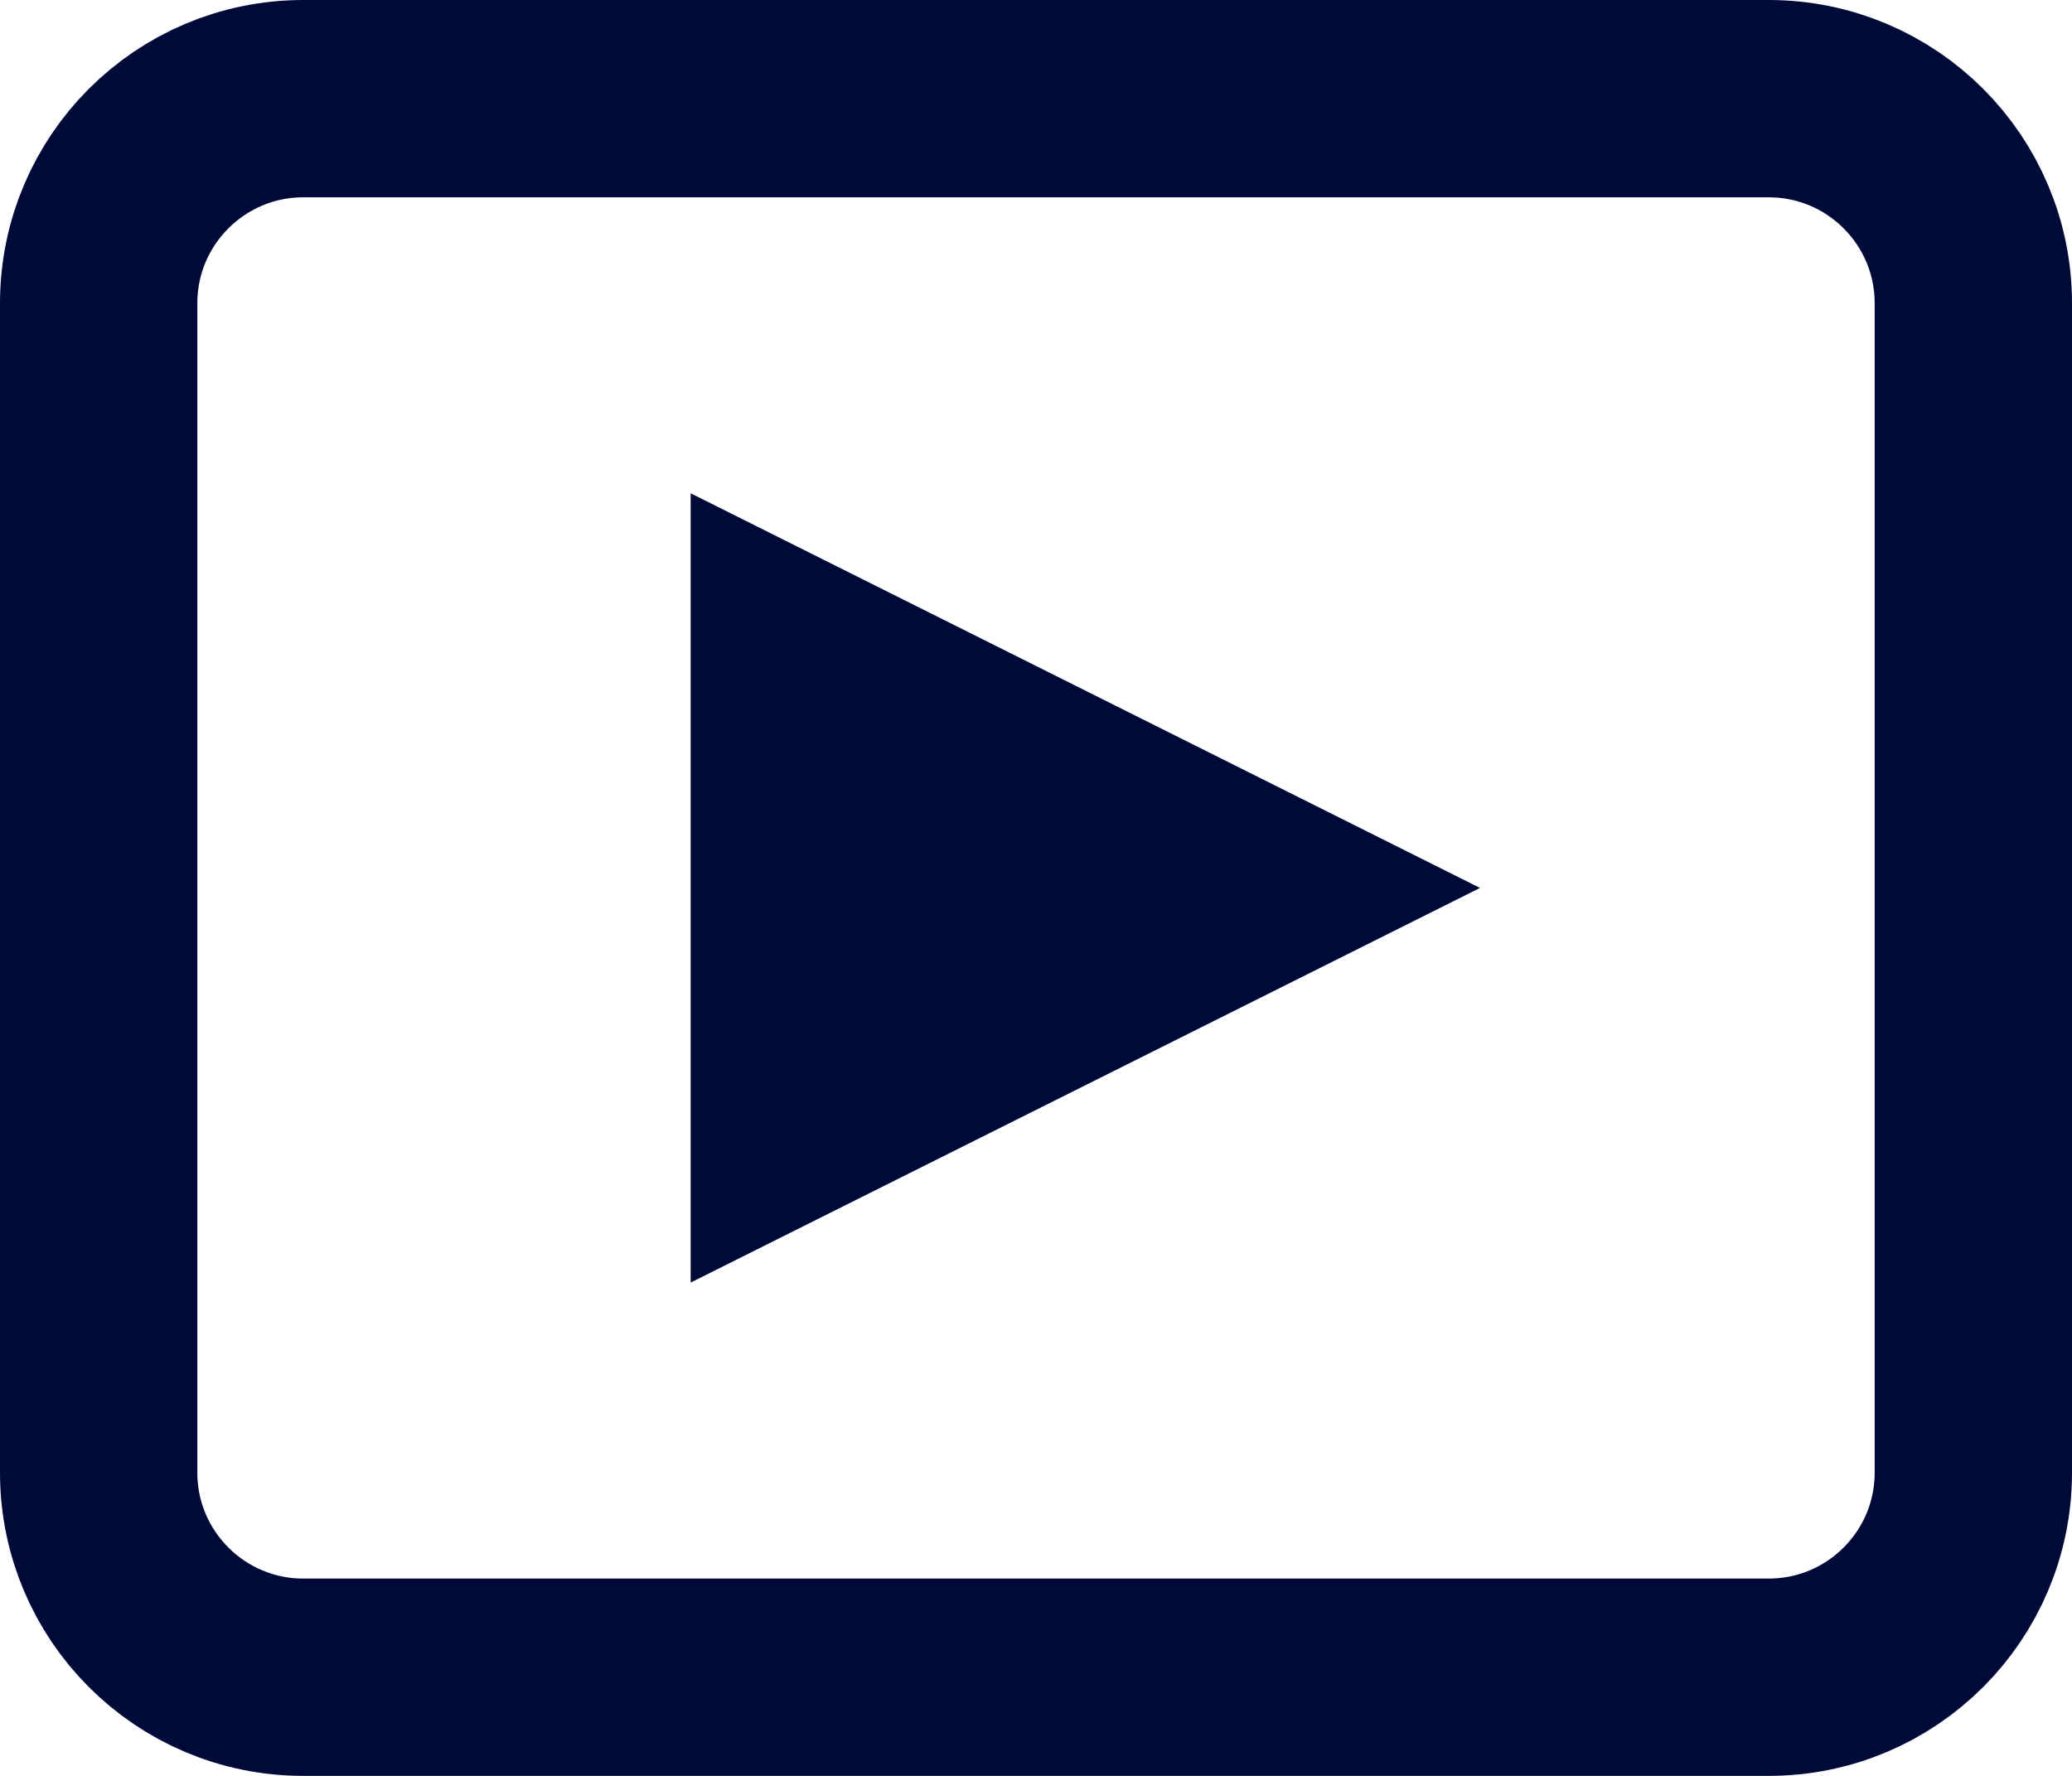
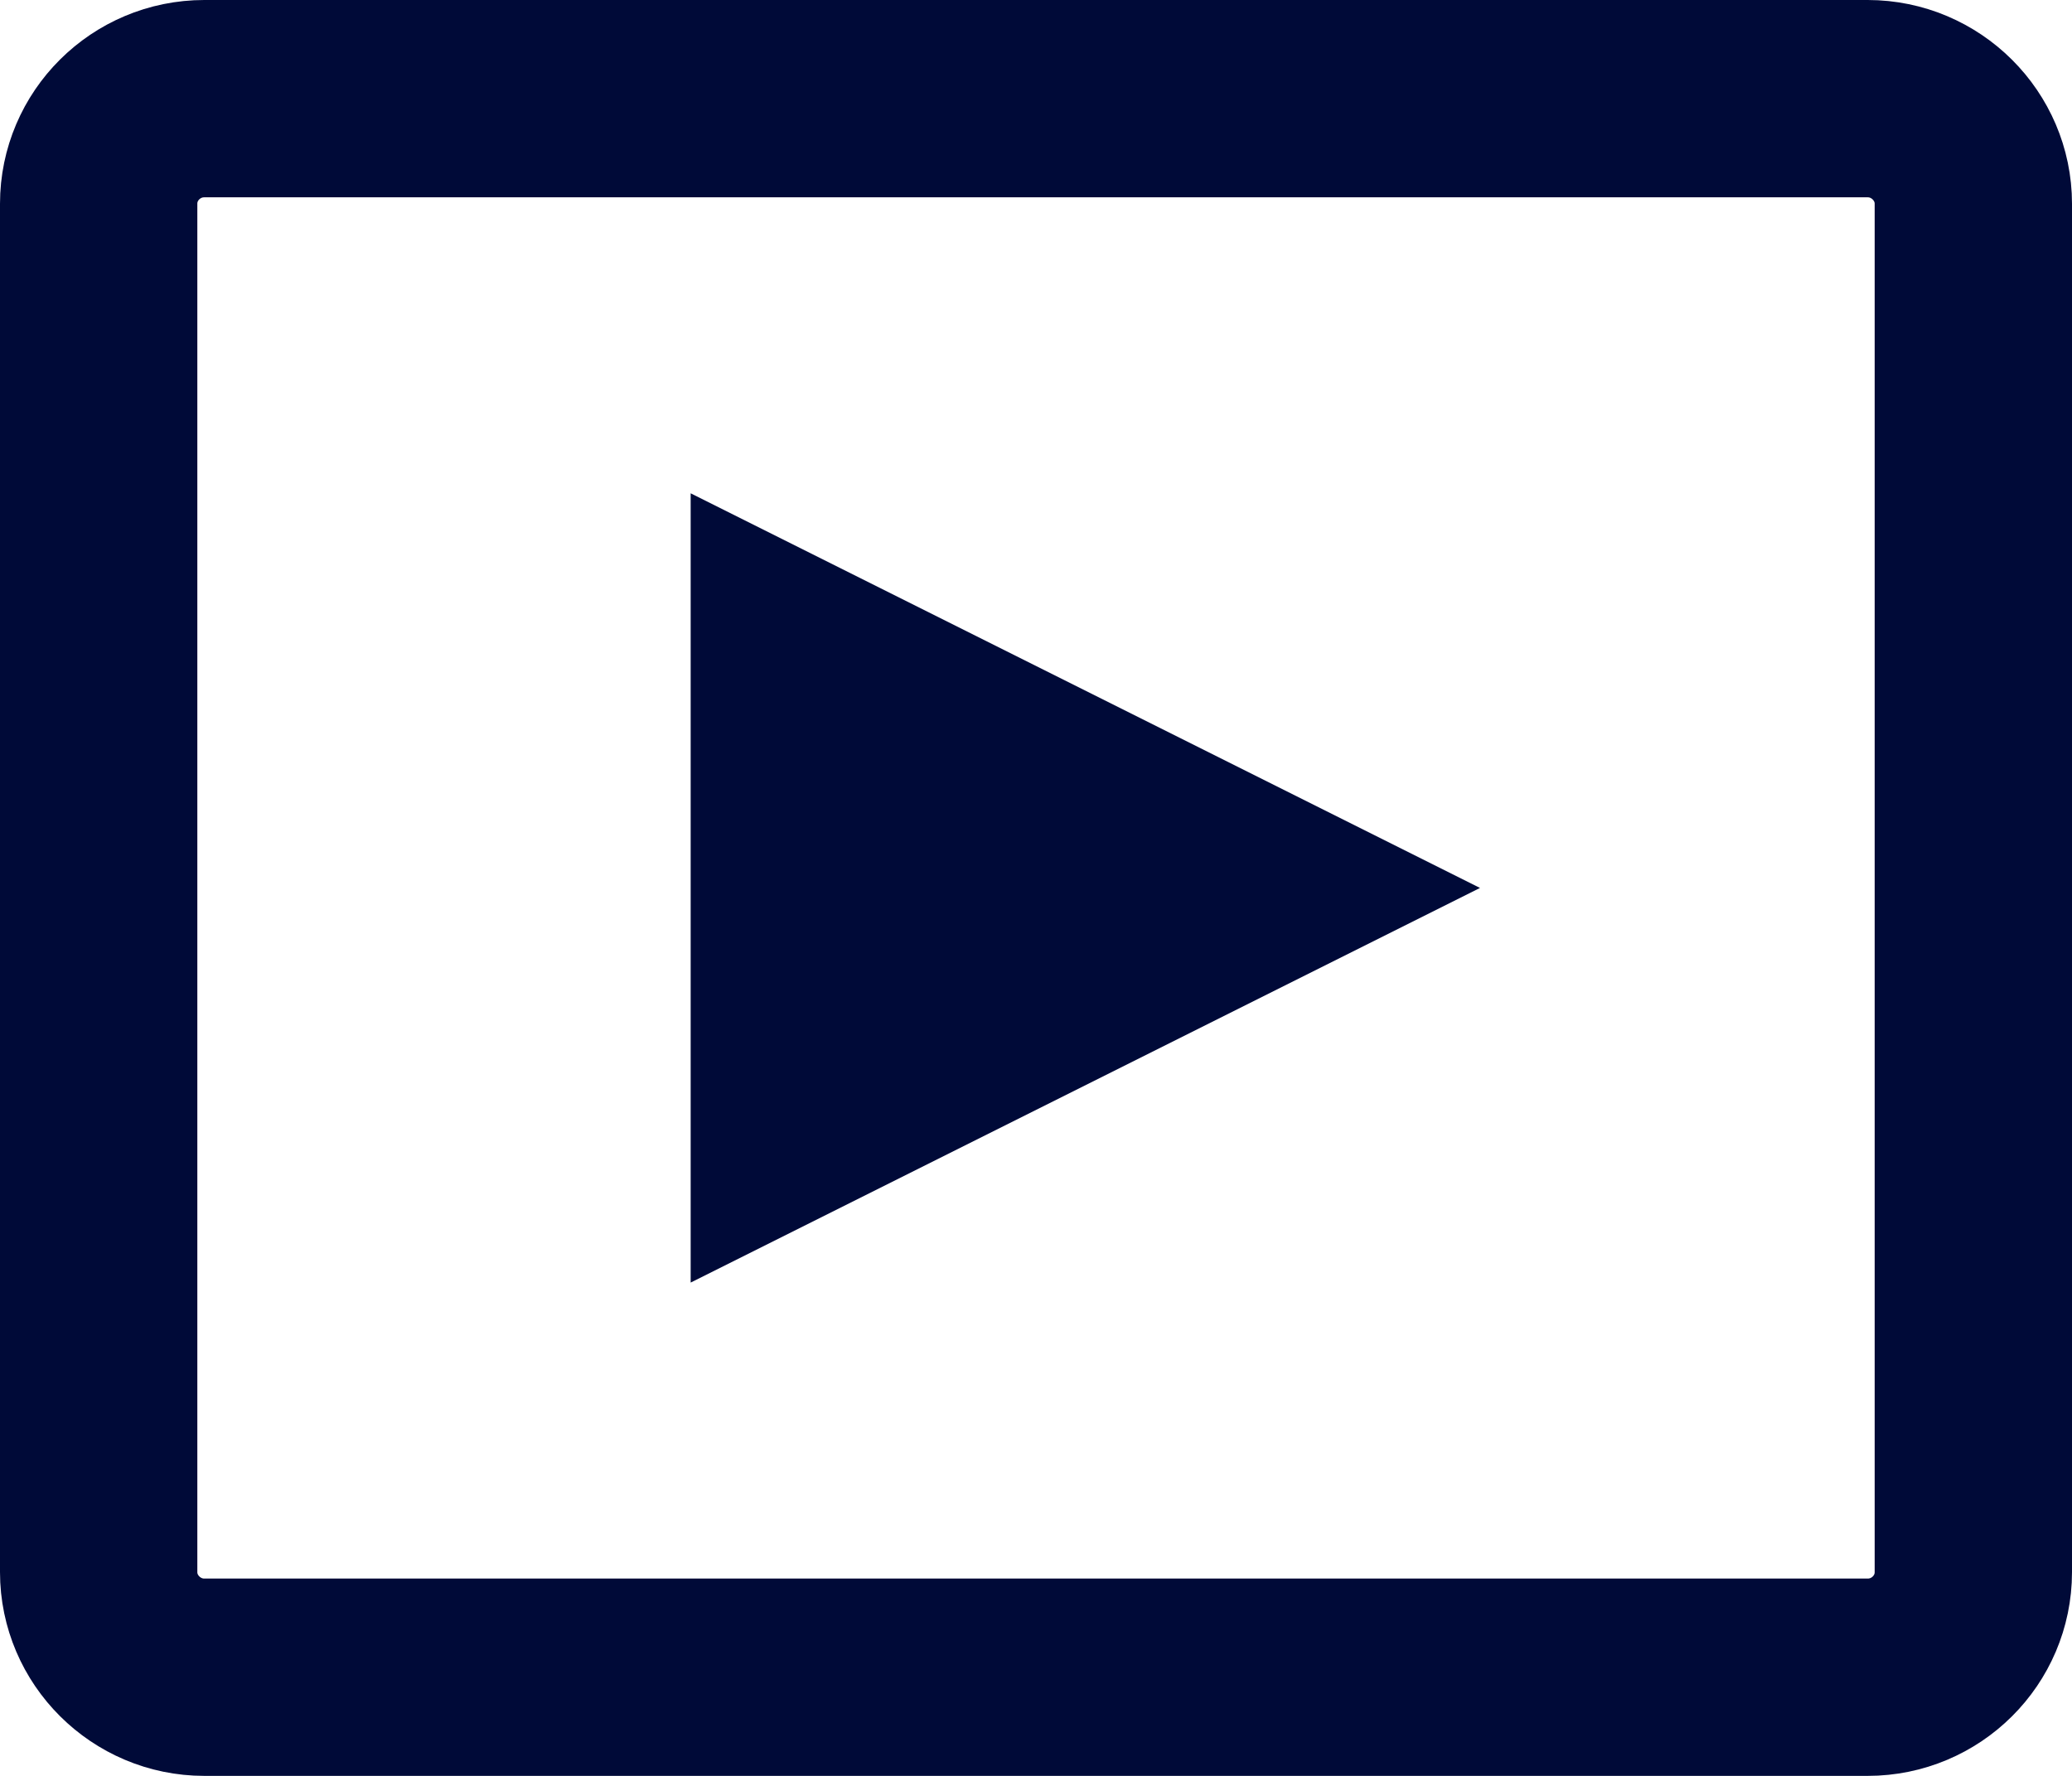
<svg xmlns="http://www.w3.org/2000/svg" width="21px" height="18px" viewBox="0 0 21 18" version="1.1">
-   <defs />
  <g id="Page-1" stroke="none" stroke-width="1" fill="none" fill-rule="evenodd">
    <g id="Conference-Share-Screen" transform="translate(-536, -871)">
      <g id="share-popup" transform="translate(496, 617)">
        <g id="btn-share-video" transform="translate(30, 244)">
          <g id="icon-video-off" transform="translate(10, 10)">
-             <rect id="icon_screen" stroke="#000A38" stroke-width="2" x="1" y="1" width="19" height="16" rx="2.074" />
+             <path d="M1,2.065 L1,15.935 C1,16.519 1.481,17 2.071,17 L18.929,17 C19.52,17 20,16.522 20,15.935 L20,2.065 C20,1.481 19.519,1 18.929,1 L2.071,1 C1.48,1 1,1.478 1,2.065 Z" id="icon_screen" stroke="#000A38" stroke-width="2" />
            <polygon id="Triangle" fill="#000A38" fill-rule="nonzero" transform="translate(11, 9) rotate(90) translate(-11, -9) " points="11 5 15 13 7 13" />
          </g>
        </g>
      </g>
    </g>
  </g>
</svg>
